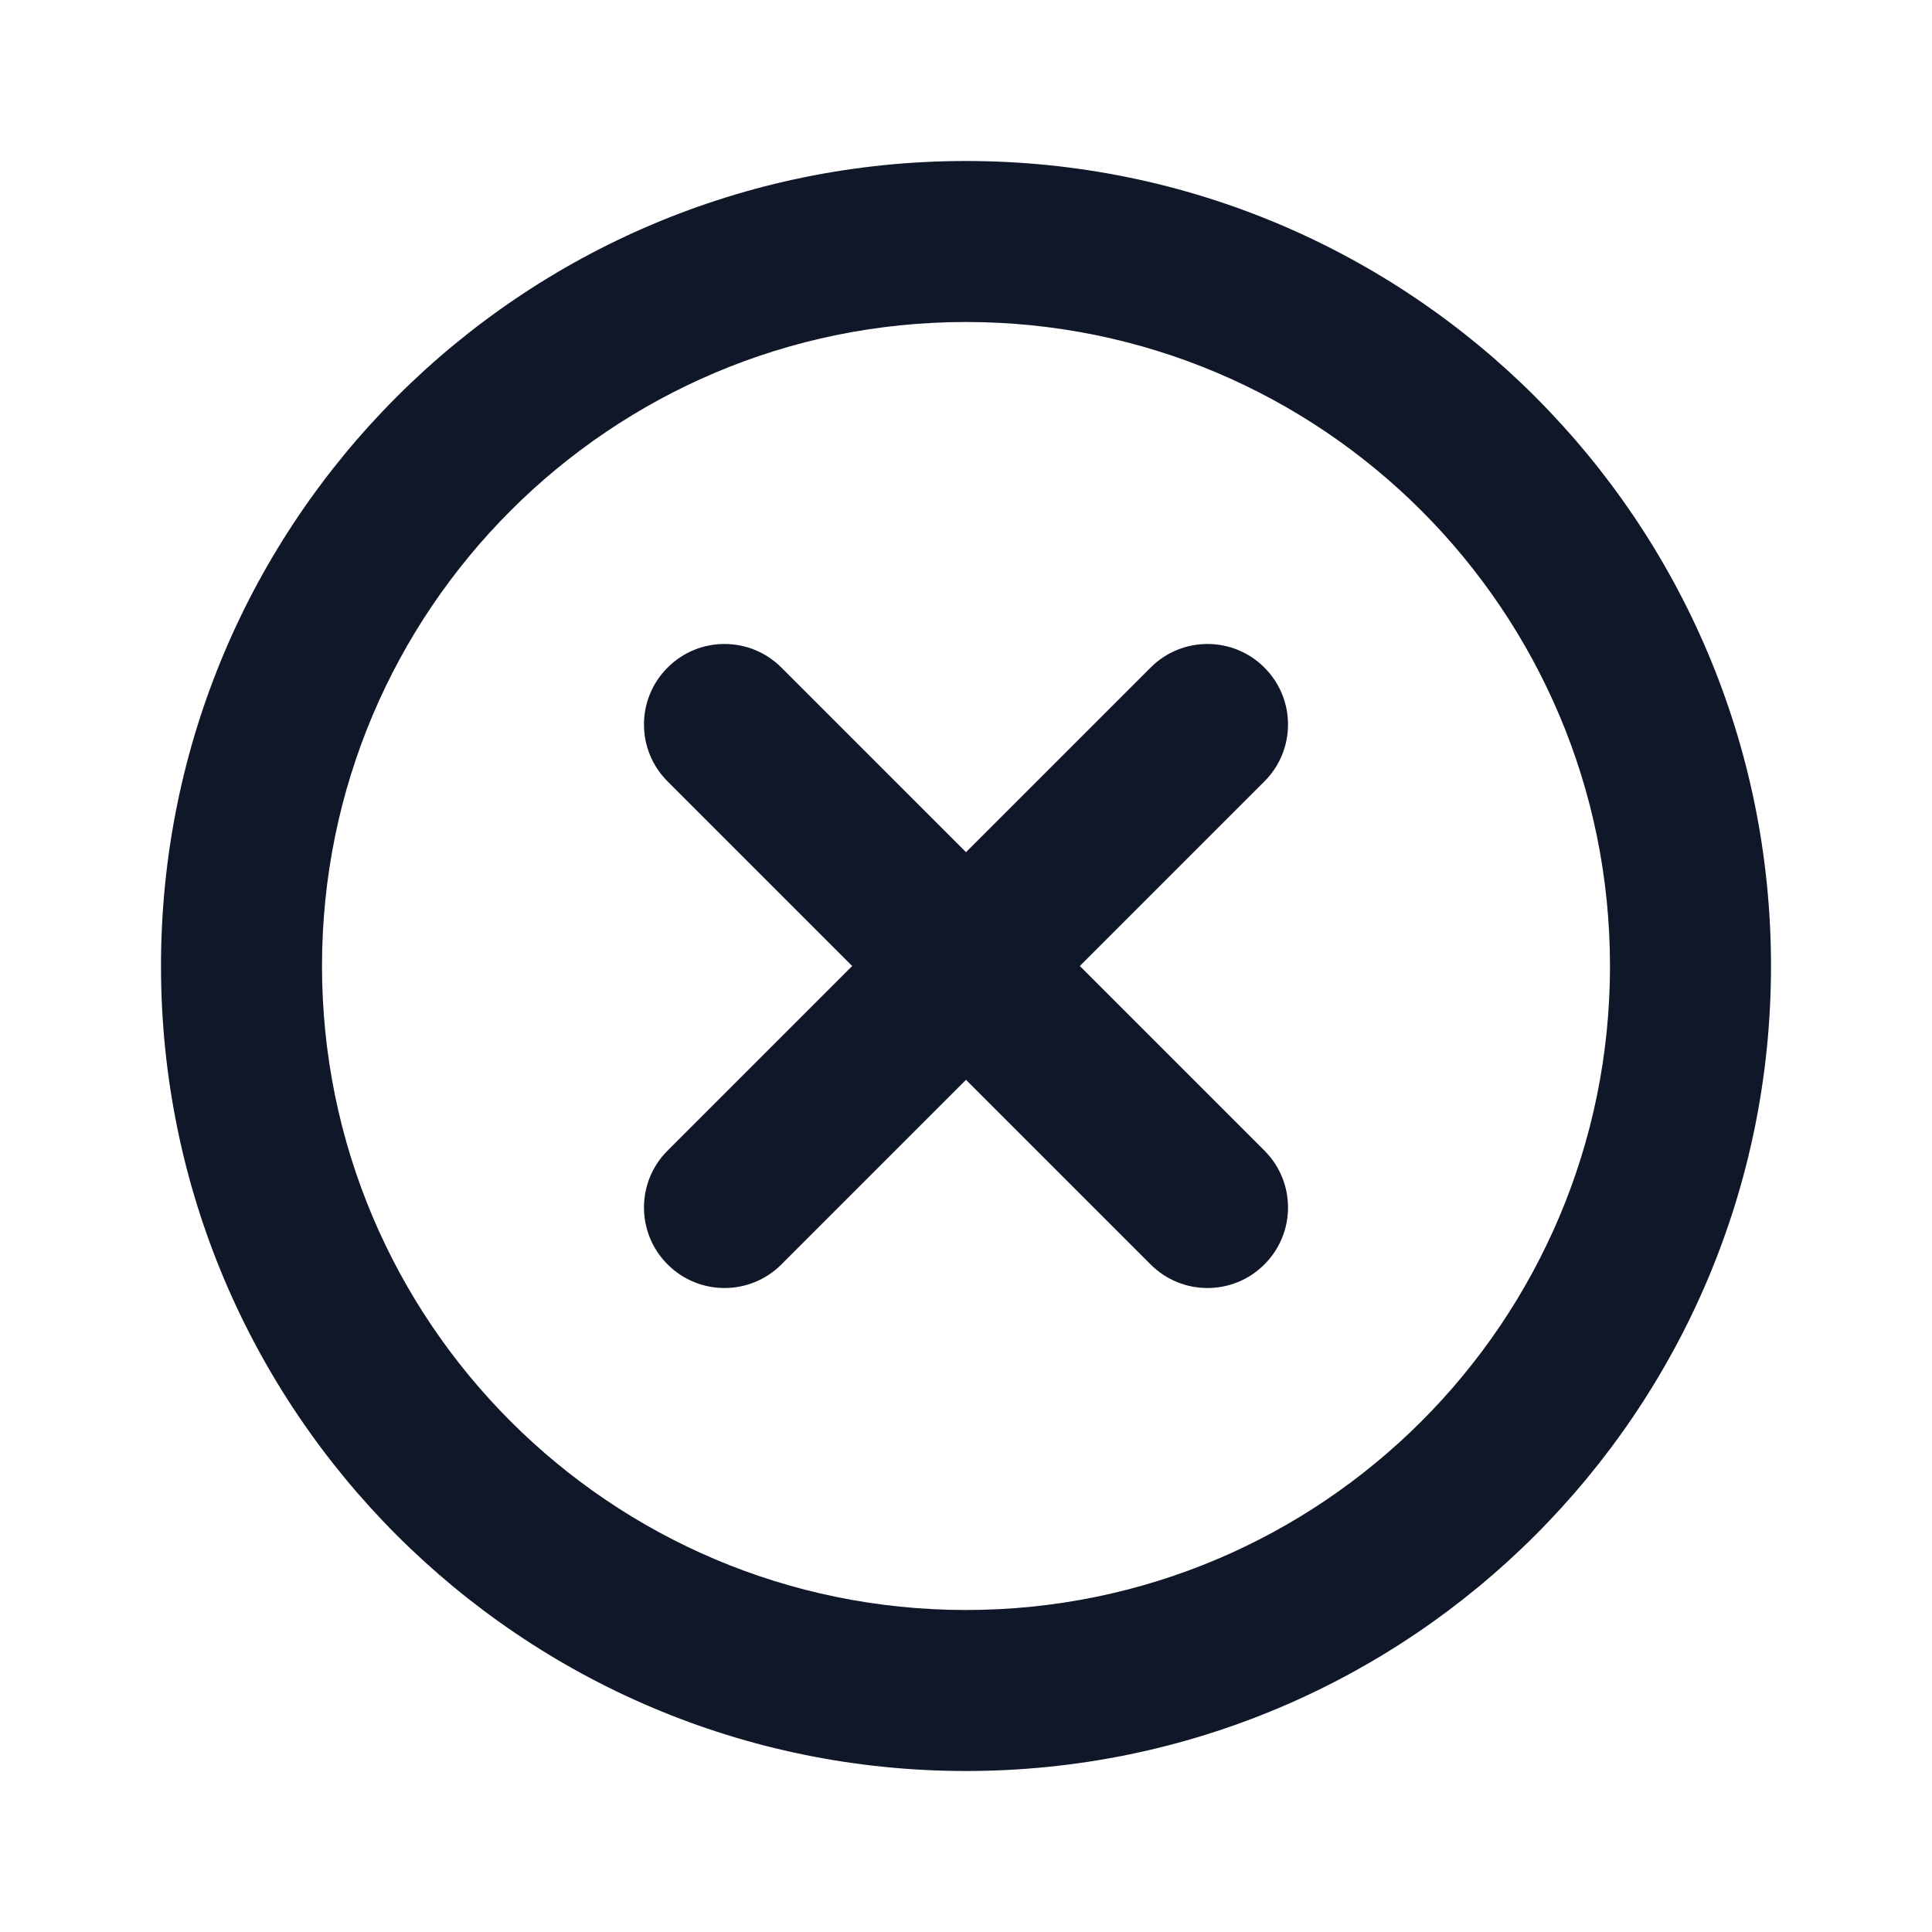
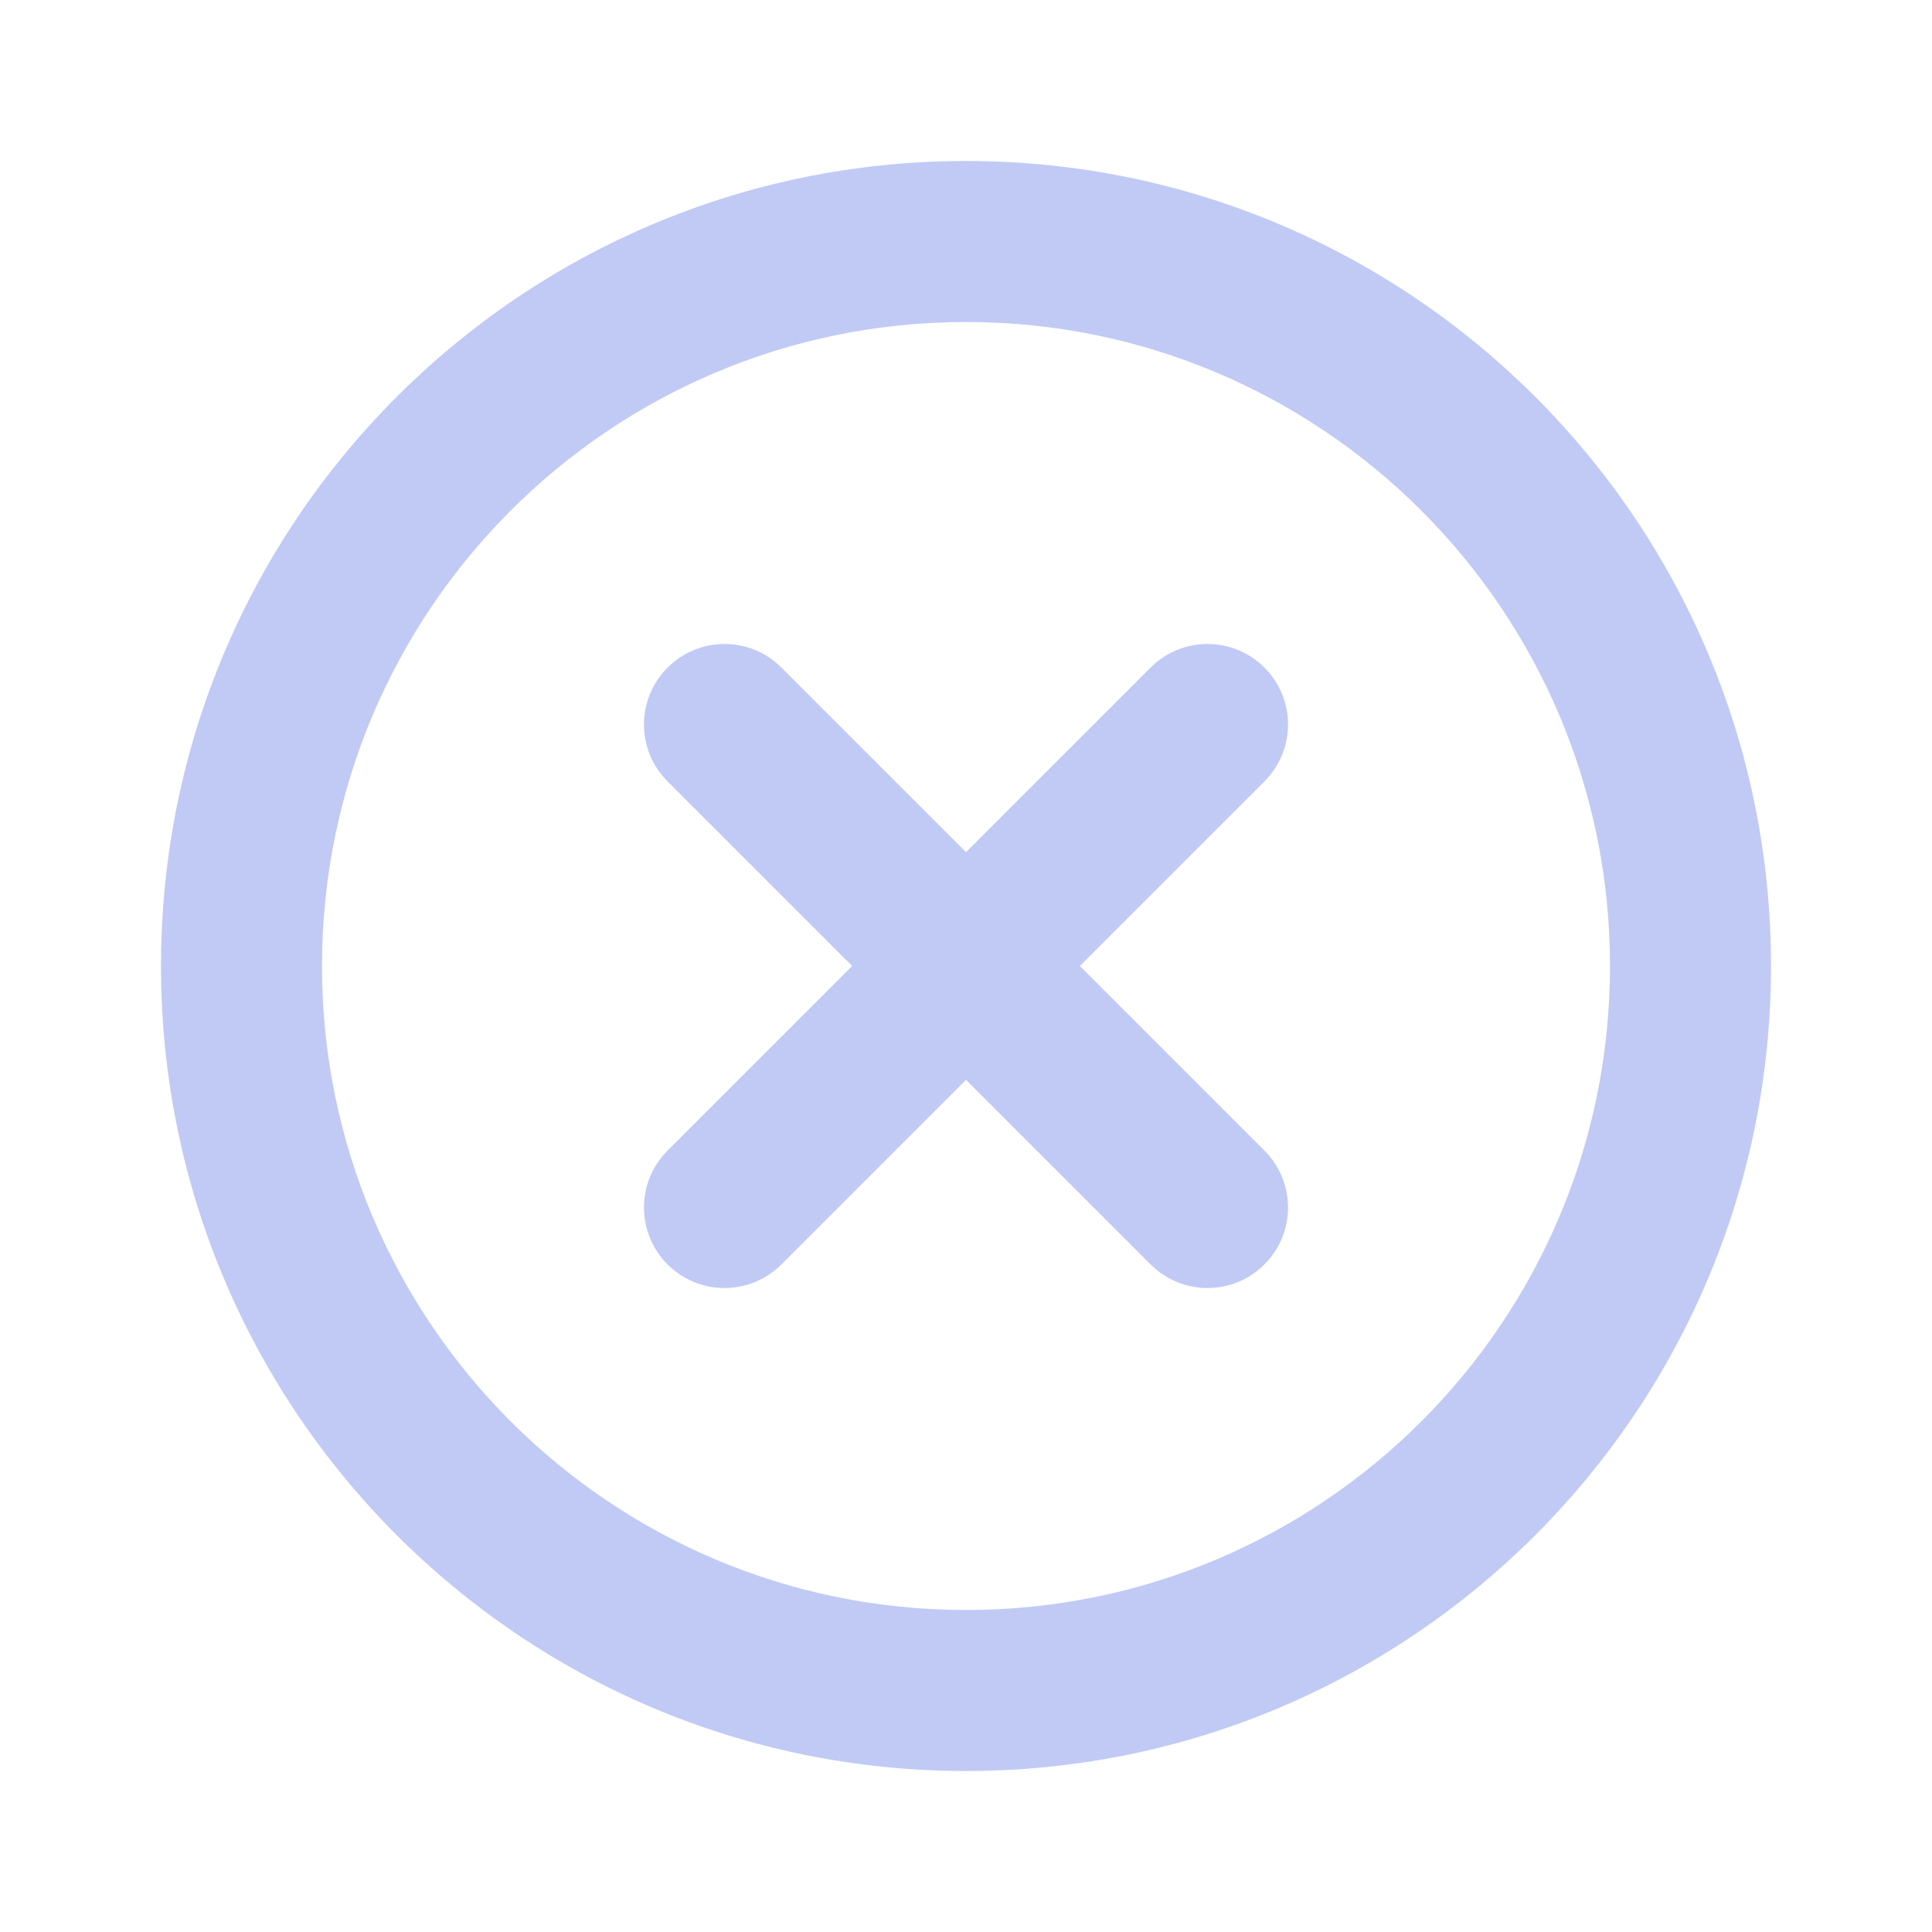
<svg xmlns="http://www.w3.org/2000/svg" width="800px" height="800px" viewBox="0 0 24 24" fill="none">
-   <path d="M9.707 8.293C9.317 7.902 8.683 7.902 8.293 8.293C7.902 8.683 7.902 9.317 8.293 9.707L10.586 12L8.293 14.293C7.902 14.683 7.902 15.317 8.293 15.707C8.683 16.098 9.317 16.098 9.707 15.707L12 13.414L14.293 15.707C14.683 16.098 15.317 16.098 15.707 15.707C16.098 15.317 16.098 14.683 15.707 14.293L13.414 12L15.707 9.707C16.098 9.317 16.098 8.683 15.707 8.293C15.317 7.902 14.683 7.902 14.293 8.293L12 10.586L9.707 8.293Z" fill="#0F1729" />
-   <path fill-rule="evenodd" clip-rule="evenodd" d="M12 2C6.477 2 2 6.477 2 12C2 17.523 6.477 22 12 22C17.523 22 22 17.523 22 12C22 6.477 17.523 2 12 2ZM4 12C4 7.582 7.582 4 12 4C16.418 4 20 7.582 20 12C20 16.418 16.418 20 12 20C7.582 20 4 16.418 4 12Z" fill="#0F1729" />
+   <path d="M9.707 8.293C9.317 7.902 8.683 7.902 8.293 8.293C7.902 8.683 7.902 9.317 8.293 9.707L10.586 12L8.293 14.293C7.902 14.683 7.902 15.317 8.293 15.707C8.683 16.098 9.317 16.098 9.707 15.707L12 13.414L14.293 15.707C14.683 16.098 15.317 16.098 15.707 15.707C16.098 15.317 16.098 14.683 15.707 14.293L13.414 12L15.707 9.707C16.098 9.317 16.098 8.683 15.707 8.293C15.317 7.902 14.683 7.902 14.293 8.293L12 10.586L9.707 8.293Z" fill="#c0caf5" />
+   <path fill-rule="evenodd" clip-rule="evenodd" d="M12 2C6.477 2 2 6.477 2 12C2 17.523 6.477 22 12 22C17.523 22 22 17.523 22 12C22 6.477 17.523 2 12 2ZM4 12C4 7.582 7.582 4 12 4C16.418 4 20 7.582 20 12C20 16.418 16.418 20 12 20C7.582 20 4 16.418 4 12Z" fill="#c0caf5" />
</svg>
